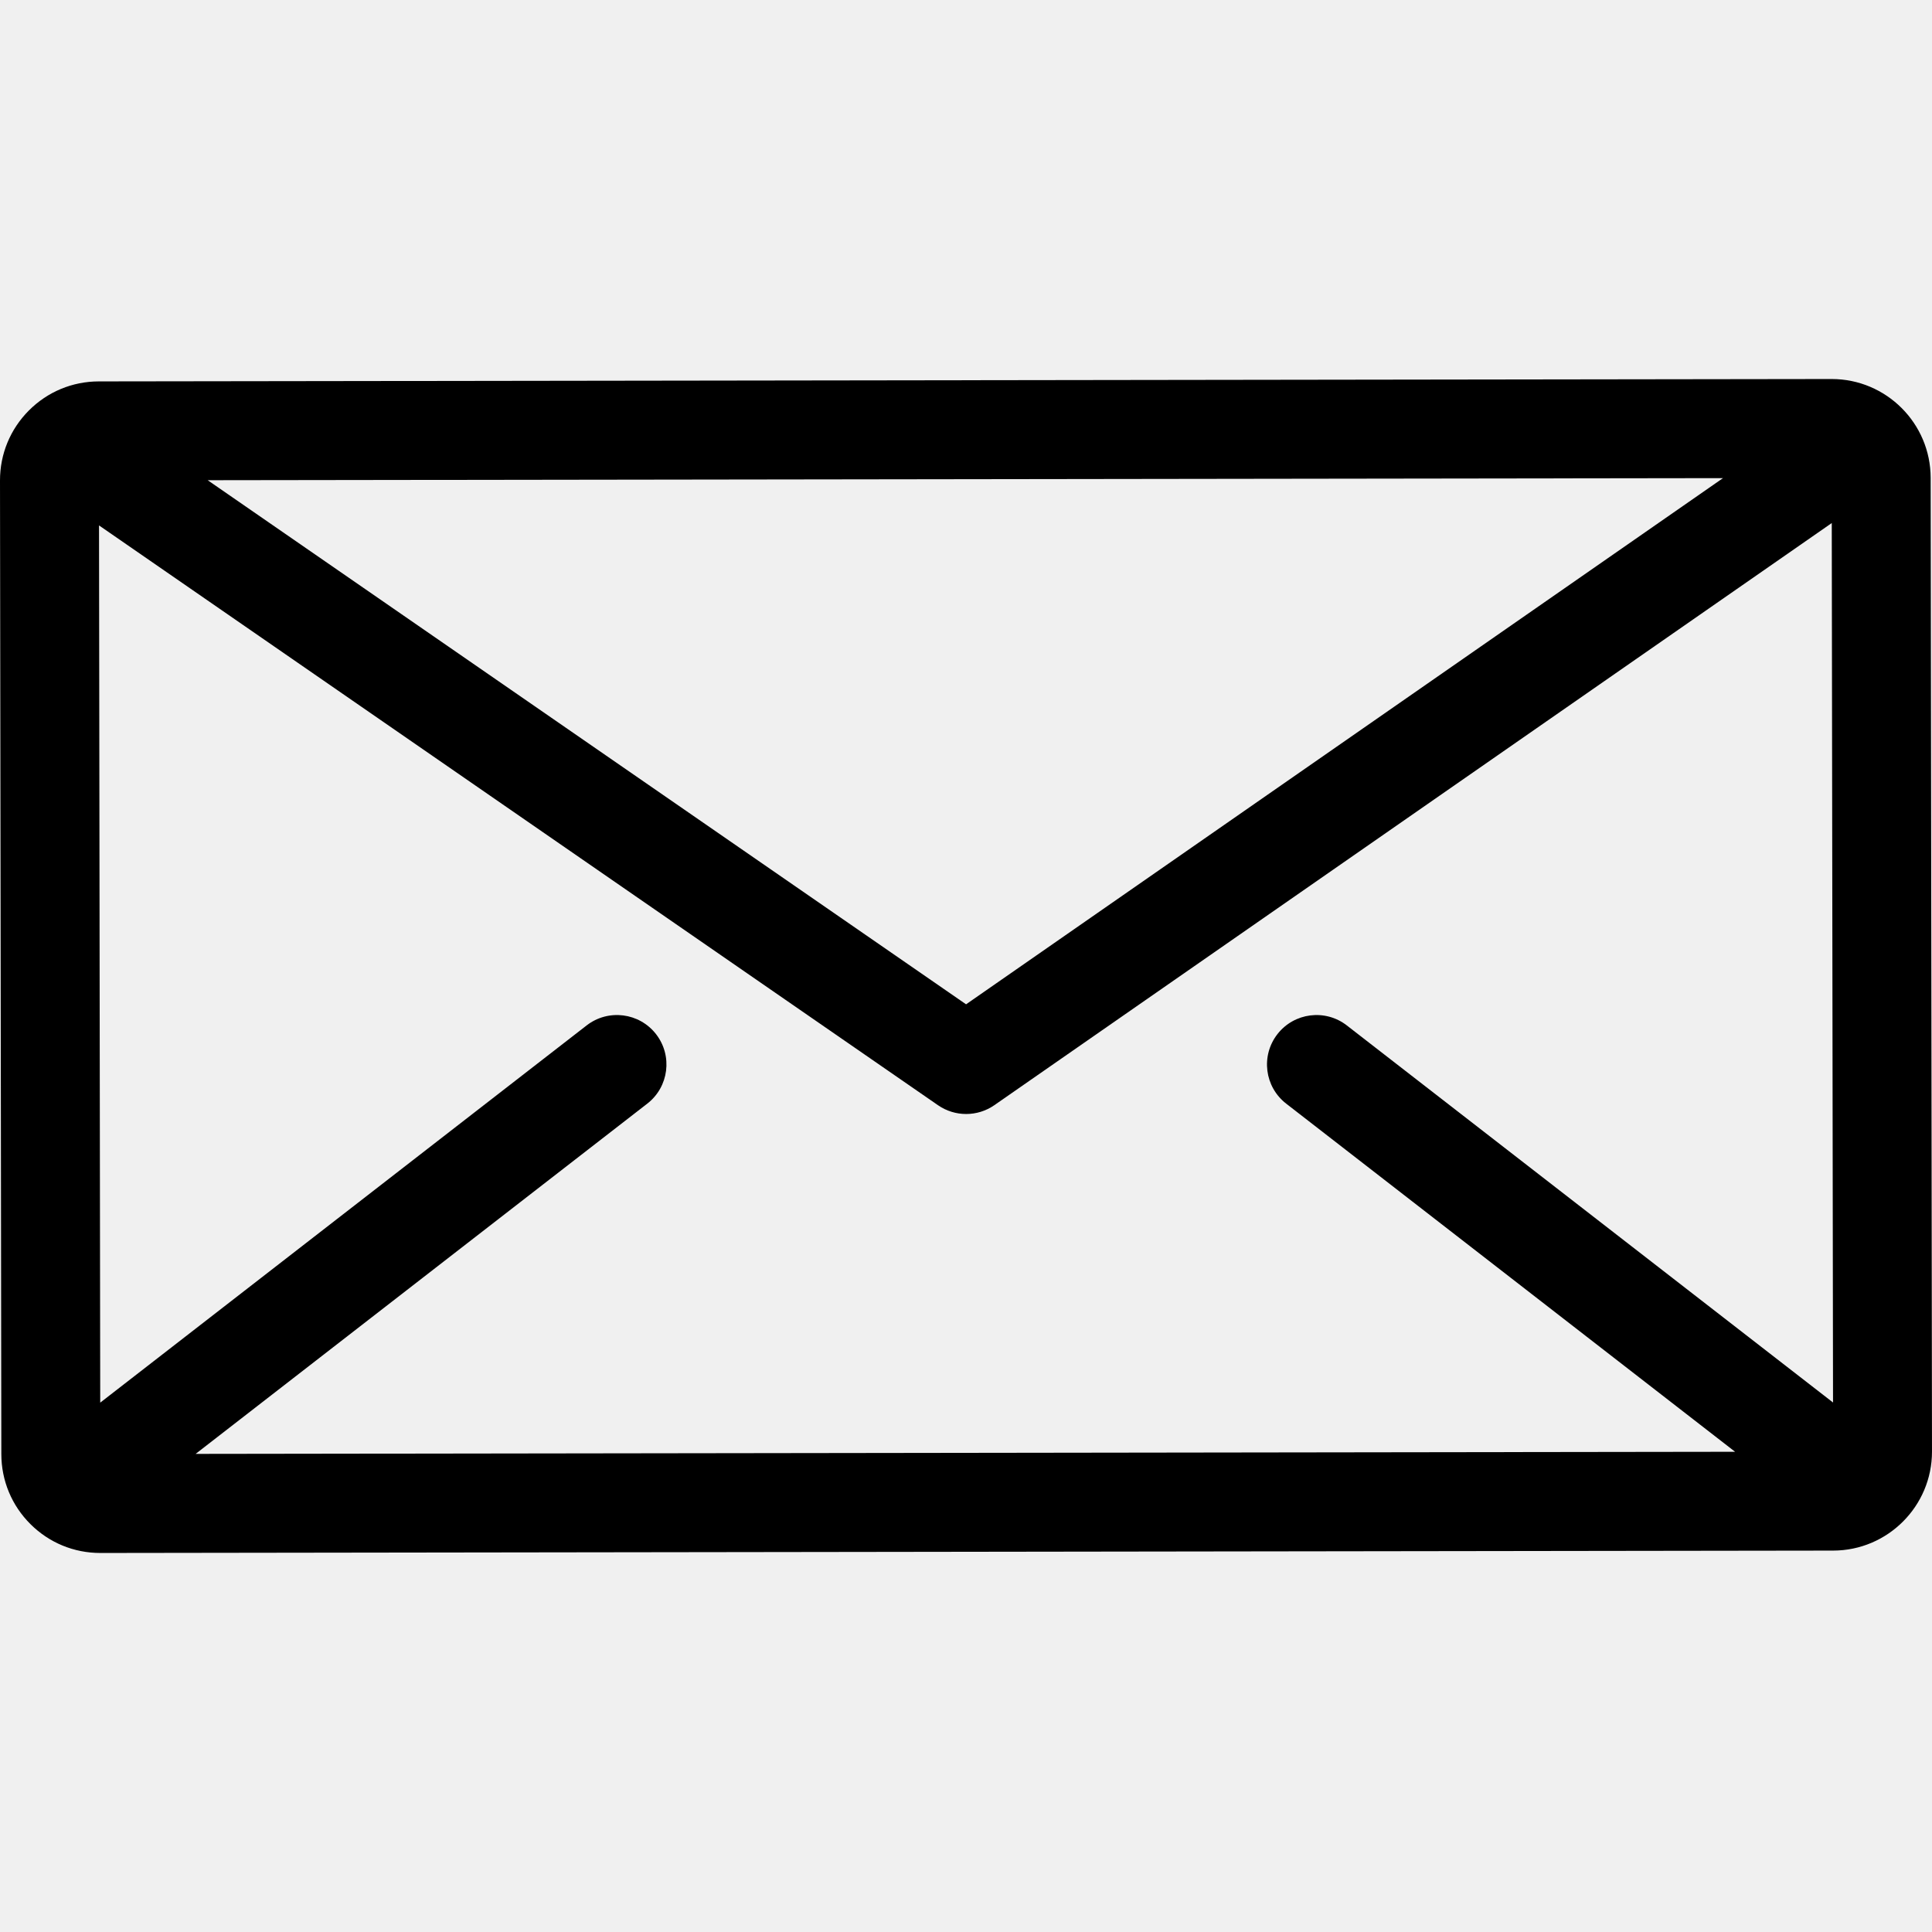
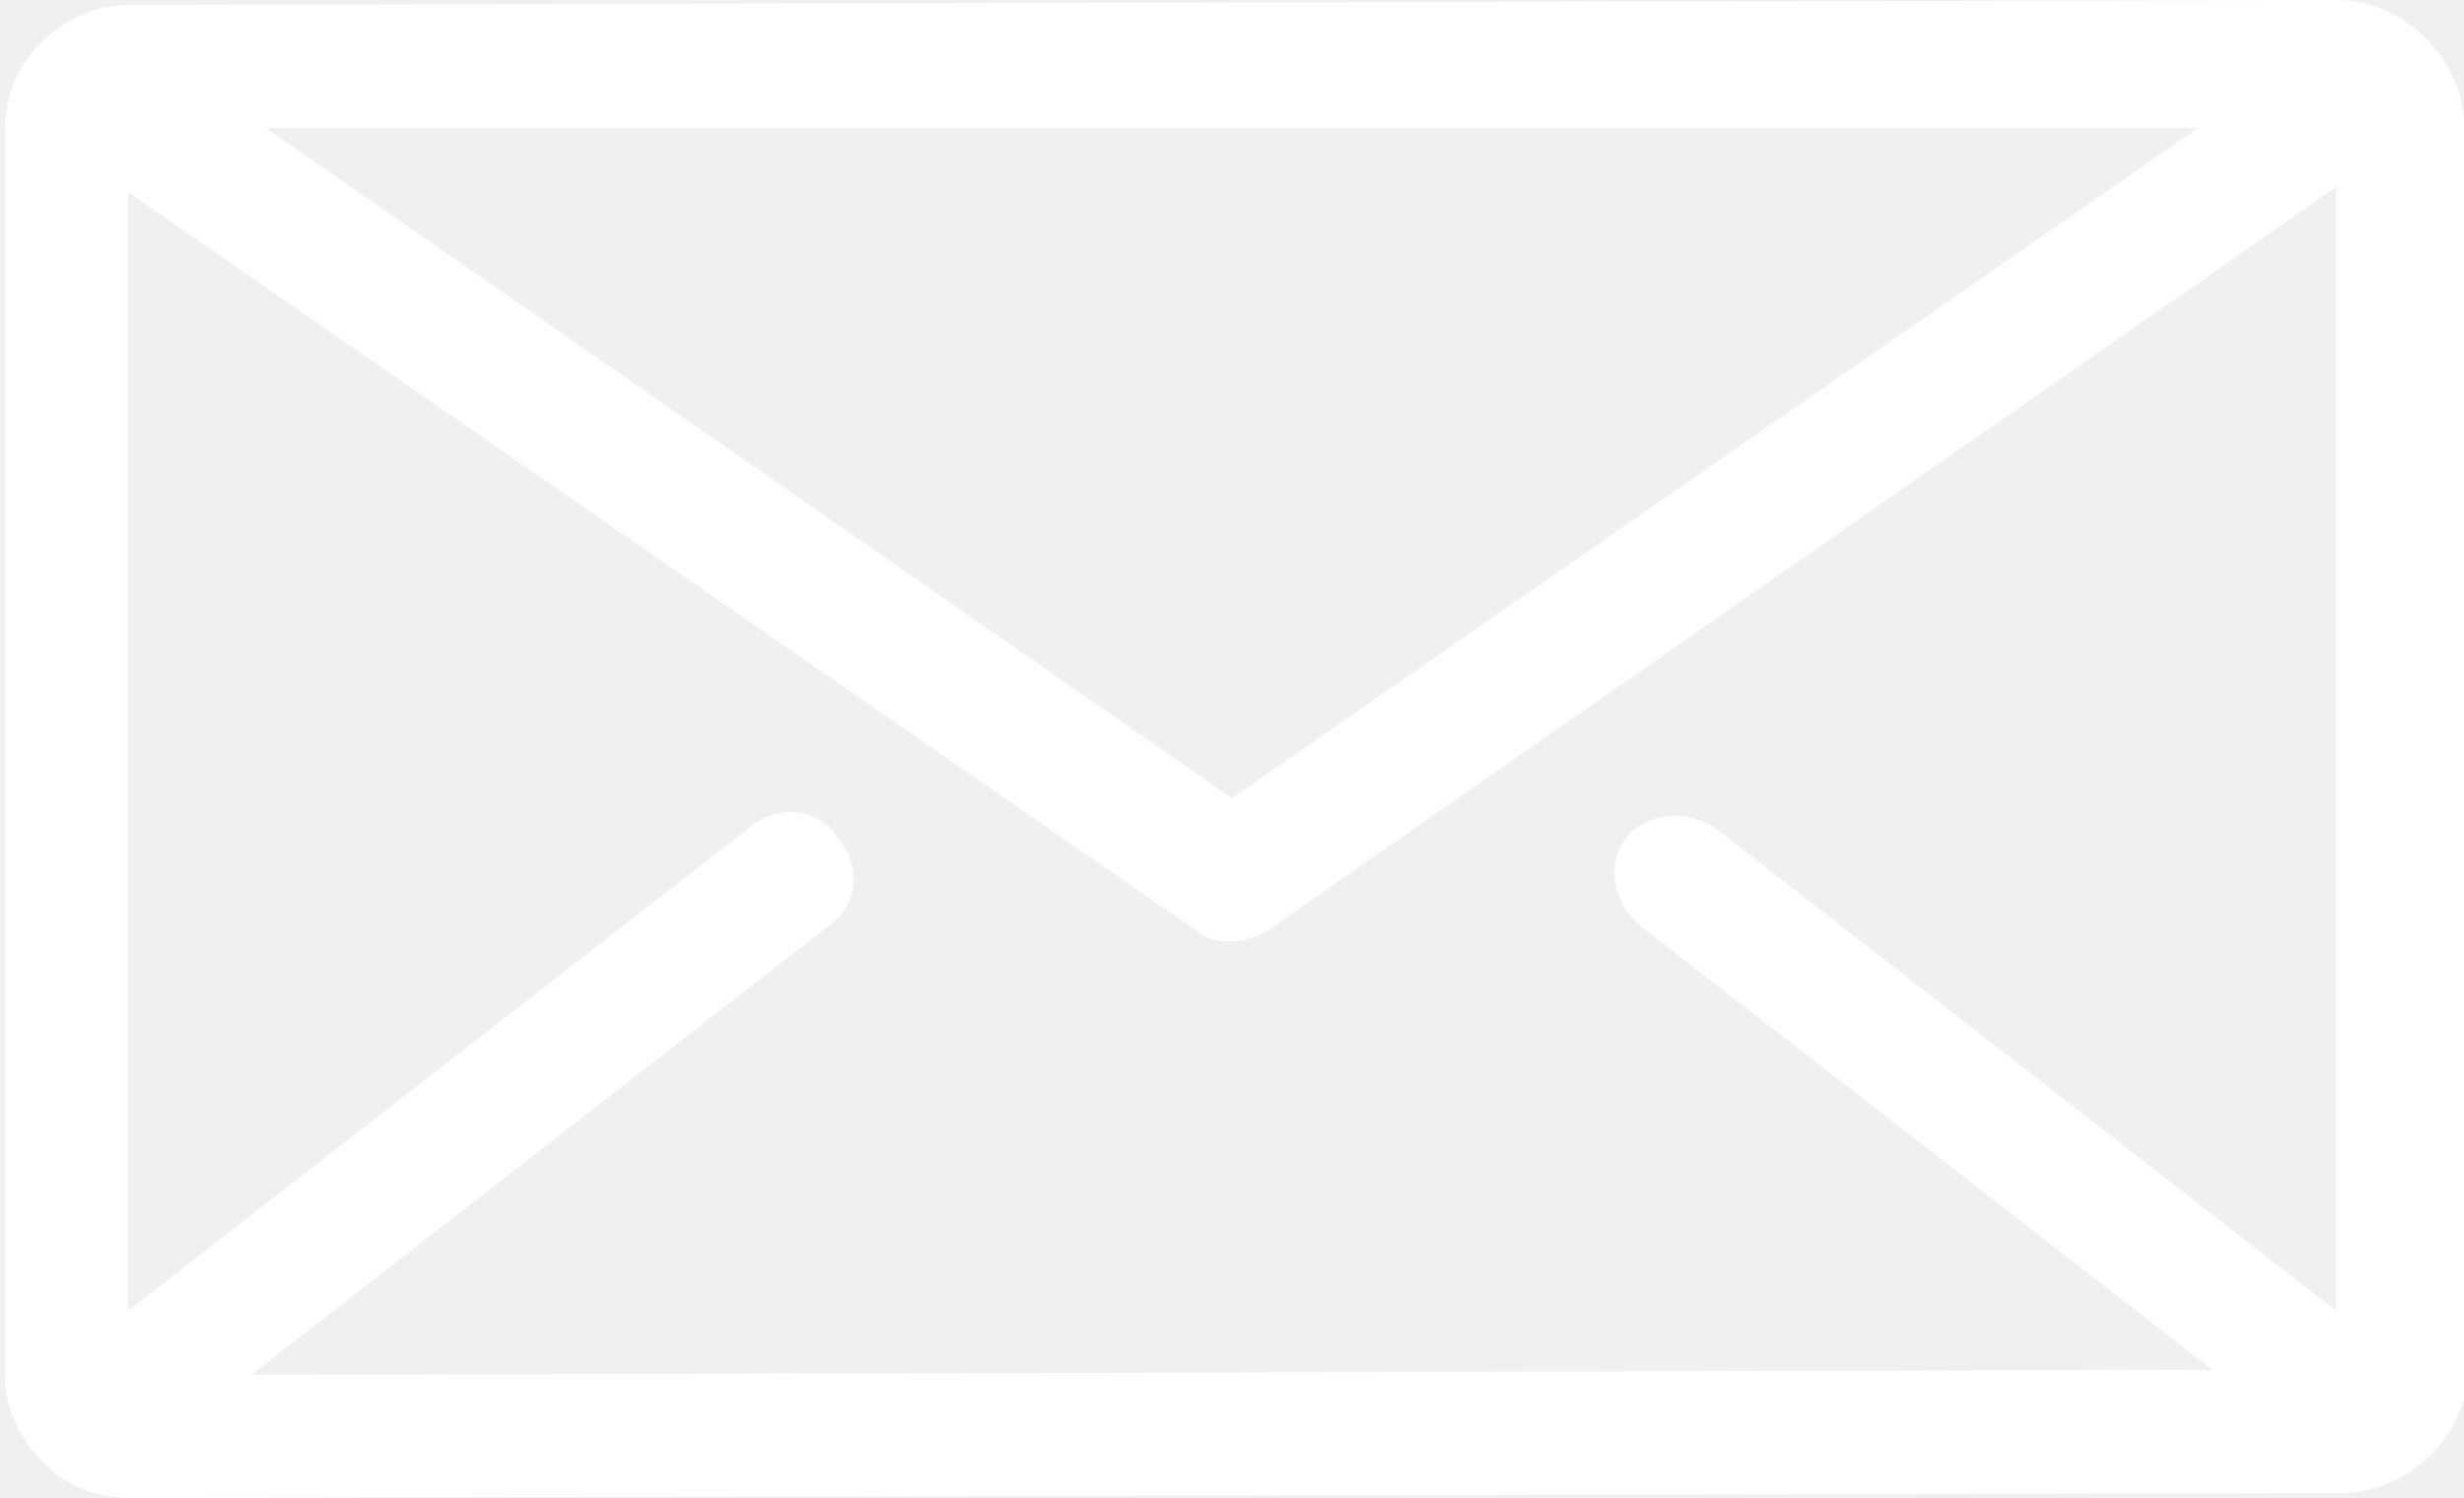
- <svg xmlns="http://www.w3.org/2000/svg" version="1.1" id="Layer_1" x="0px" y="0px" viewBox="0 0 512.001 512.001" style="enable-background:new 0 0 512.001 512.001;" xml:space="preserve">
+ <svg xmlns="http://www.w3.org/2000/svg" version="1.1" id="Layer_1" x="0px" y="0px" viewBox="295 224.8 50 30.4" enable-background="new 295 224.8 50 30.4" xml:space="preserve">
  <g>
    <g>
-       <path d="M511.646,126.634c-0.021-14.449-11.782-26.189-26.227-26.189c-0.012,0-0.024,0-0.034,0L26.19,101.076    c-7.005,0.009-13.588,2.746-18.535,7.706C2.709,113.743-0.009,120.334,0,127.337l0.355,258.029    c0.009,7.005,2.746,13.588,7.706,18.535c4.951,4.938,11.526,7.655,18.519,7.655c0.012,0,0.025,0,0.035,0l459.194-0.631    c14.458-0.02,26.207-11.799,26.19-26.261L511.646,126.634z M456.611,126.71L256.02,266.154L55.04,127.262L456.611,126.71z     M340.846,292.471l118.971,92.265l-407.972,0.56l119.696-92.825c5.722-4.439,6.764-12.675,2.326-18.399    c-4.439-5.722-12.675-6.764-18.399-2.326L26.561,371.715l-0.32-232.475l222.344,153.657c2.244,1.551,4.849,2.325,7.455,2.325    c2.617,0,5.236-0.783,7.485-2.346l221.912-154.264l0.336,233.066l-128.856-99.931c-5.719-4.437-13.959-3.396-18.397,2.326    C334.081,279.795,335.122,288.033,340.846,292.471z" />
+       <path fill="#FFFFFF" d="M345,227.4c0-1.4-1.2-2.6-2.6-2.6c0,0,0,0,0,0l-44.8,0.1c-0.7,0-1.3,0.3-1.8,0.8c-0.5,0.5-0.7,1.1-0.7,1.8    l0,25.2c0,0.7,0.3,1.3,0.8,1.8c0.5,0.5,1.1,0.7,1.8,0.7c0,0,0,0,0,0l44.8-0.1c1.4,0,2.6-1.2,2.6-2.6L345,227.4z M339.6,227.4    L320,241l-19.6-13.6L339.6,227.4z M328.3,243.6l11.6,9l-39.8,0.1l11.7-9.1c0.6-0.4,0.7-1.2,0.2-1.8c-0.4-0.6-1.2-0.7-1.8-0.2    l-12.6,9.8l0-22.7l21.7,15c0.2,0.2,0.5,0.2,0.7,0.2c0.3,0,0.5-0.1,0.7-0.2l21.7-15.1l0,22.8l-12.6-9.8c-0.6-0.4-1.4-0.3-1.8,0.2    C327.6,242.3,327.7,243.1,328.3,243.6z" />
    </g>
  </g>
-   <g>
- </g>
-   <g>
- </g>
-   <g>
- </g>
-   <g>
- </g>
-   <g>
- </g>
-   <g>
- </g>
-   <g>
- </g>
-   <g>
- </g>
-   <g>
- </g>
-   <g>
- </g>
-   <g>
- </g>
-   <g>
- </g>
-   <g>
- </g>
-   <g>
- </g>
-   <g>
- </g>
</svg>
